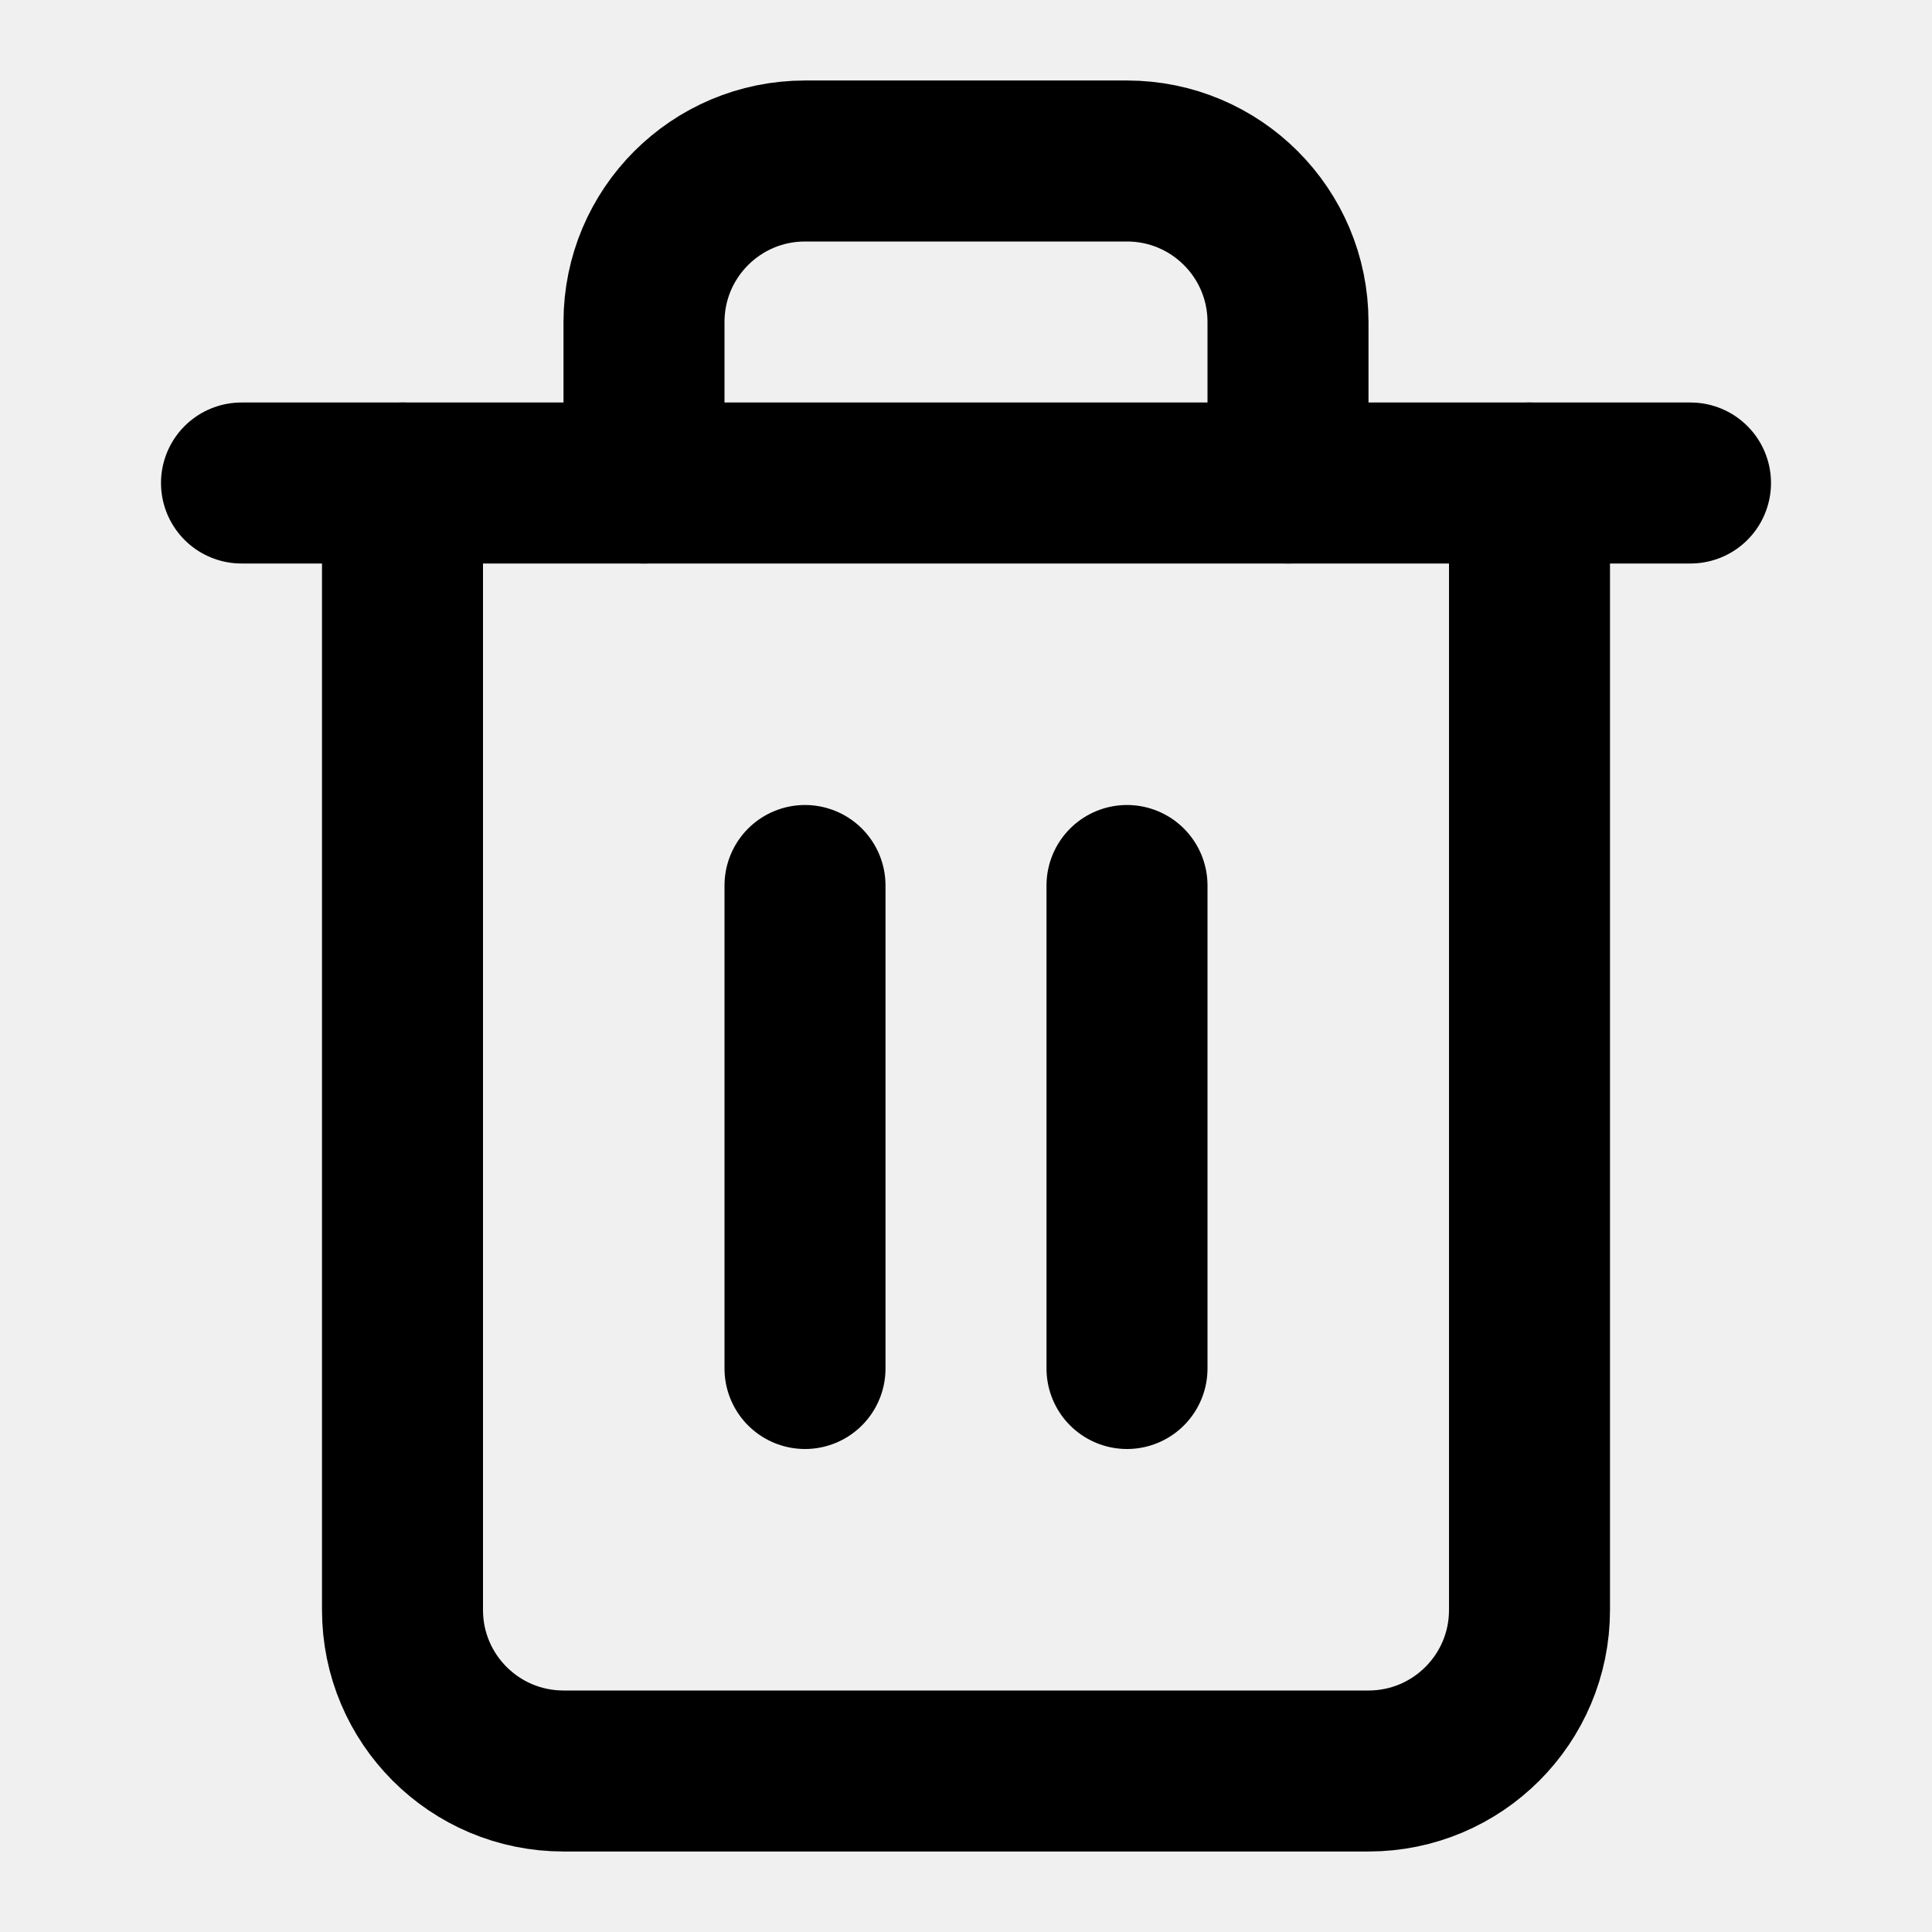
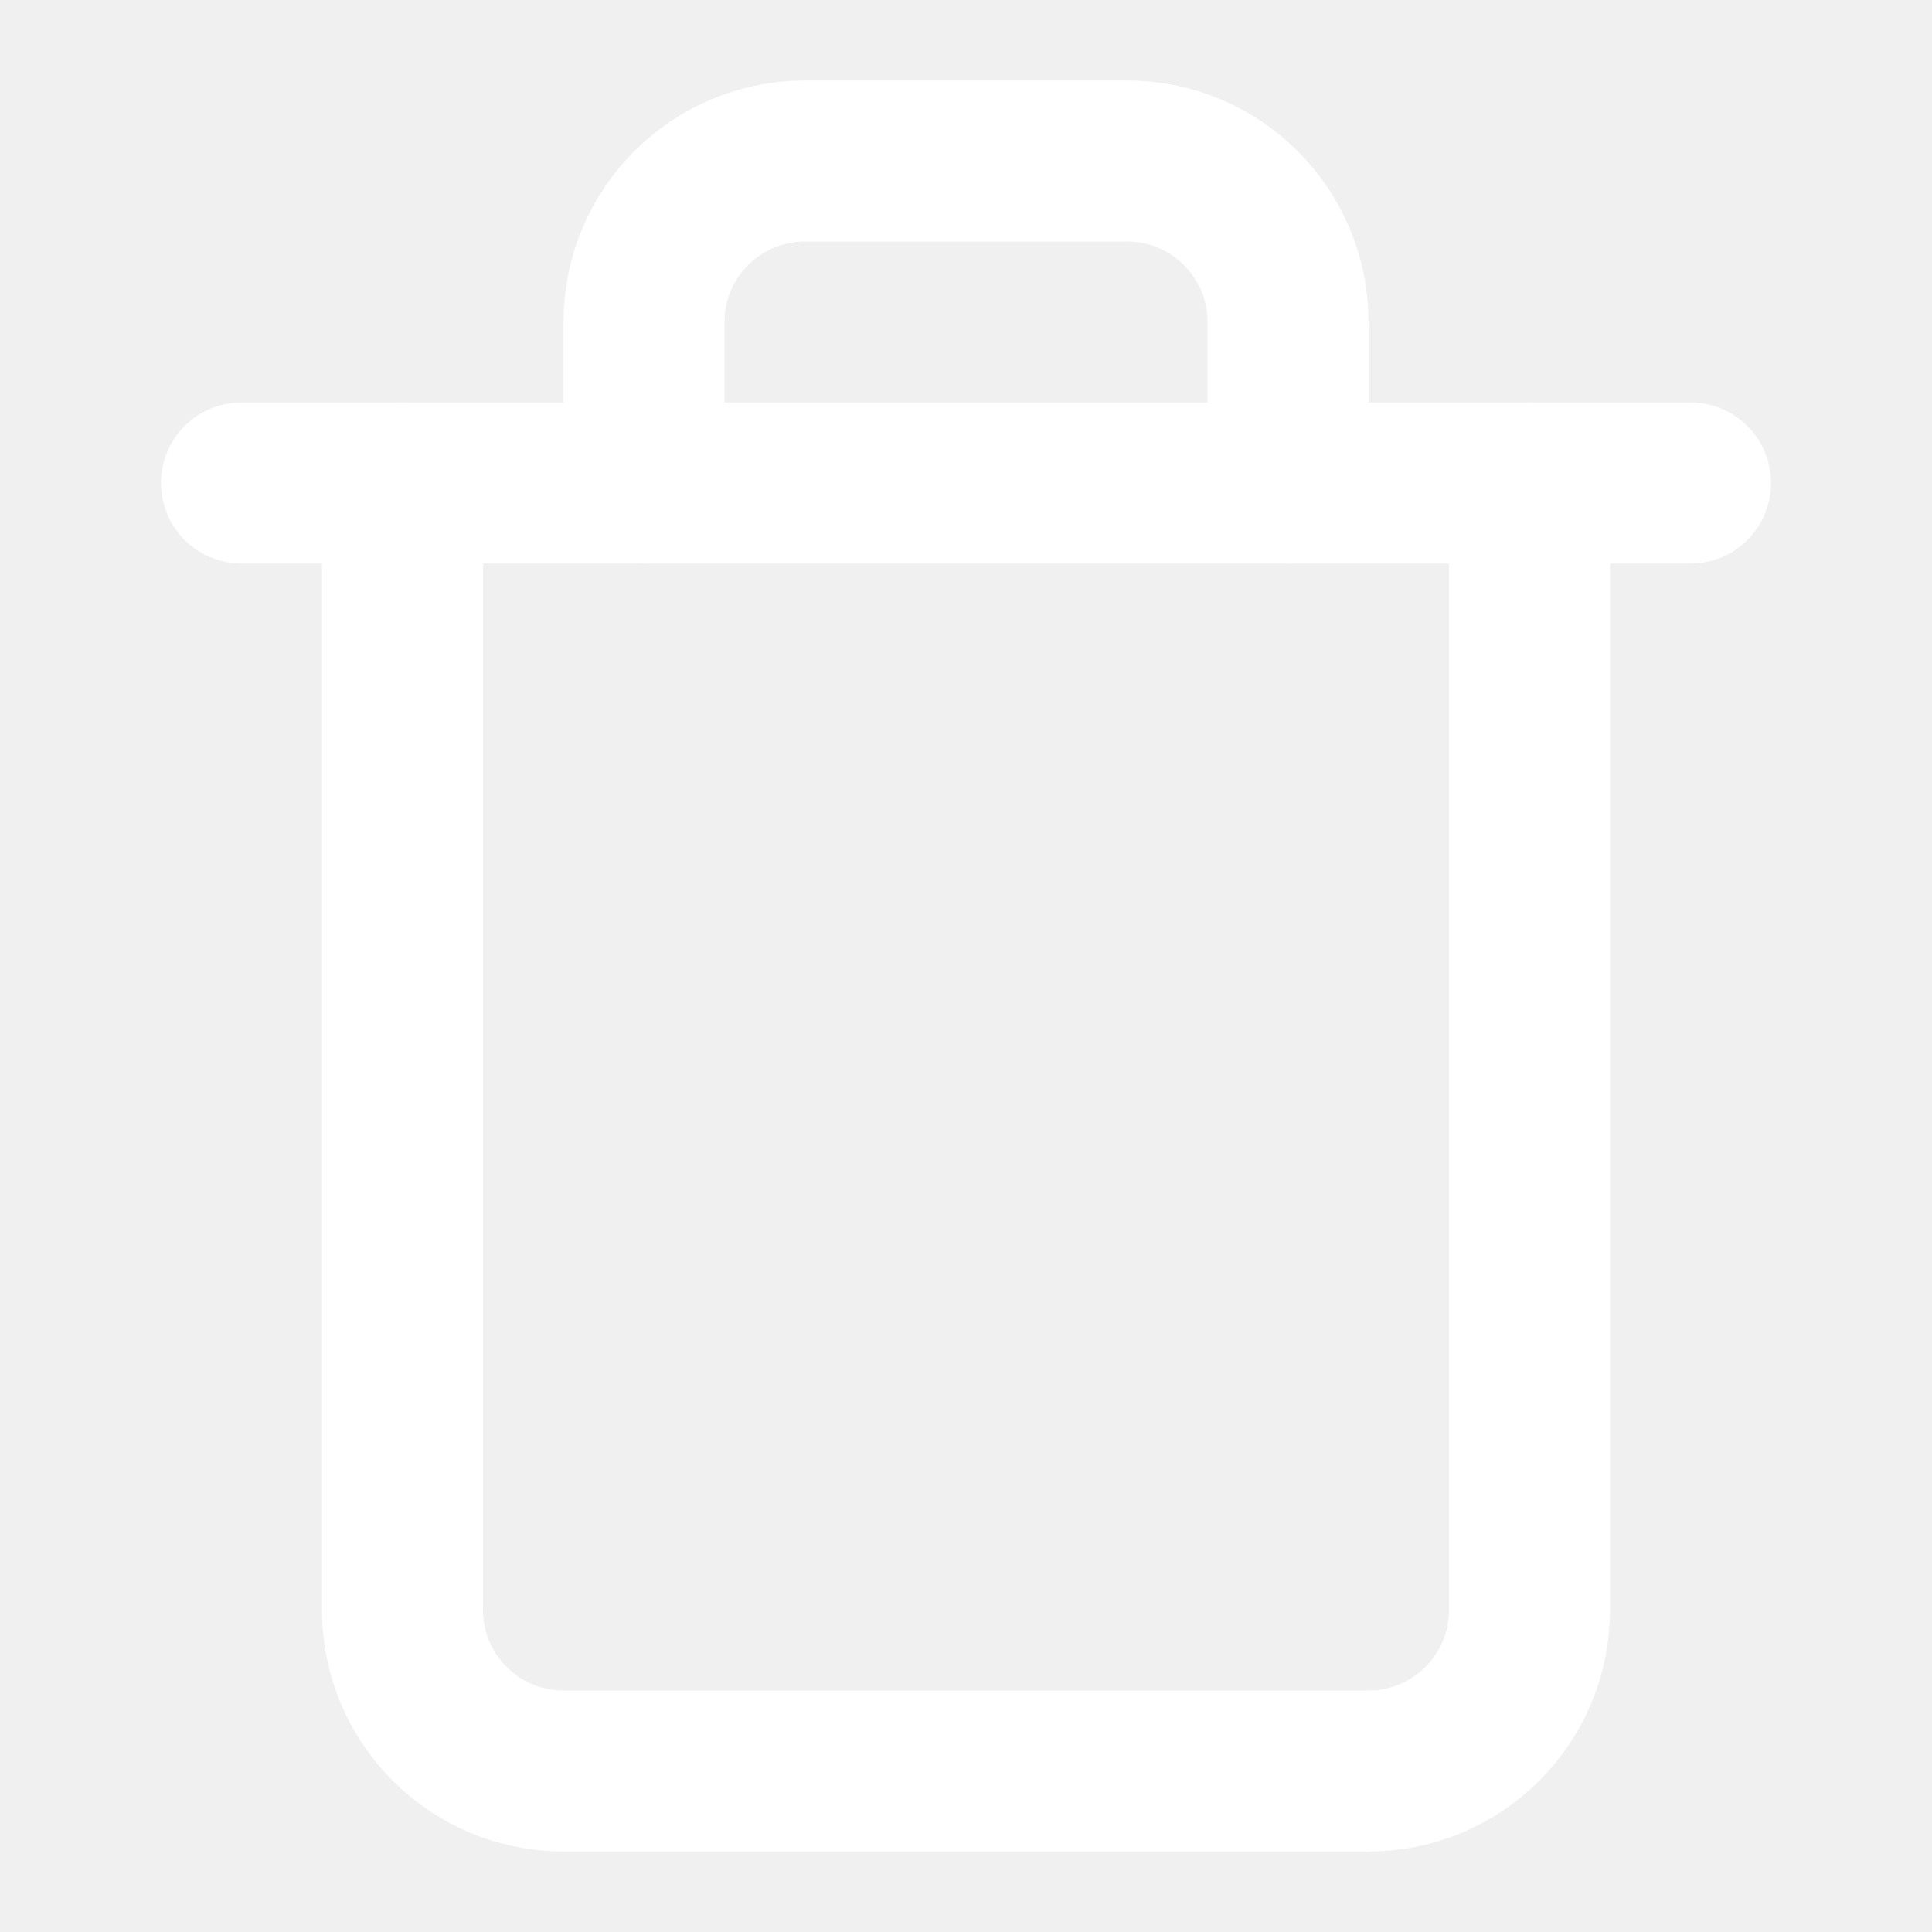
- <svg xmlns="http://www.w3.org/2000/svg" width="24" height="24" viewBox="0 0 24 24" fill="none" stroke="currentColor" stroke-width="2" stroke-linecap="round" stroke-linejoin="round" class="feather feather-trash-2">
+ <svg xmlns="http://www.w3.org/2000/svg" width="17" height="17" viewBox="0 0 24 24" fill="none" stroke="white" stroke-width="2" stroke-linecap="round" stroke-linejoin="round" class="feather feather-trash">
  <polyline points="3 6 5 6 21 6" />
  <path d="M19 6v14a2 2 0 0 1-2 2H7a2 2 0 0 1-2-2V6m3 0V4a2 2 0 0 1 2-2h4a2 2 0 0 1 2 2v2" />
-   <line x1="10" y1="11" x2="10" y2="17" />
-   <line x1="14" y1="11" x2="14" y2="17" />
</svg>
